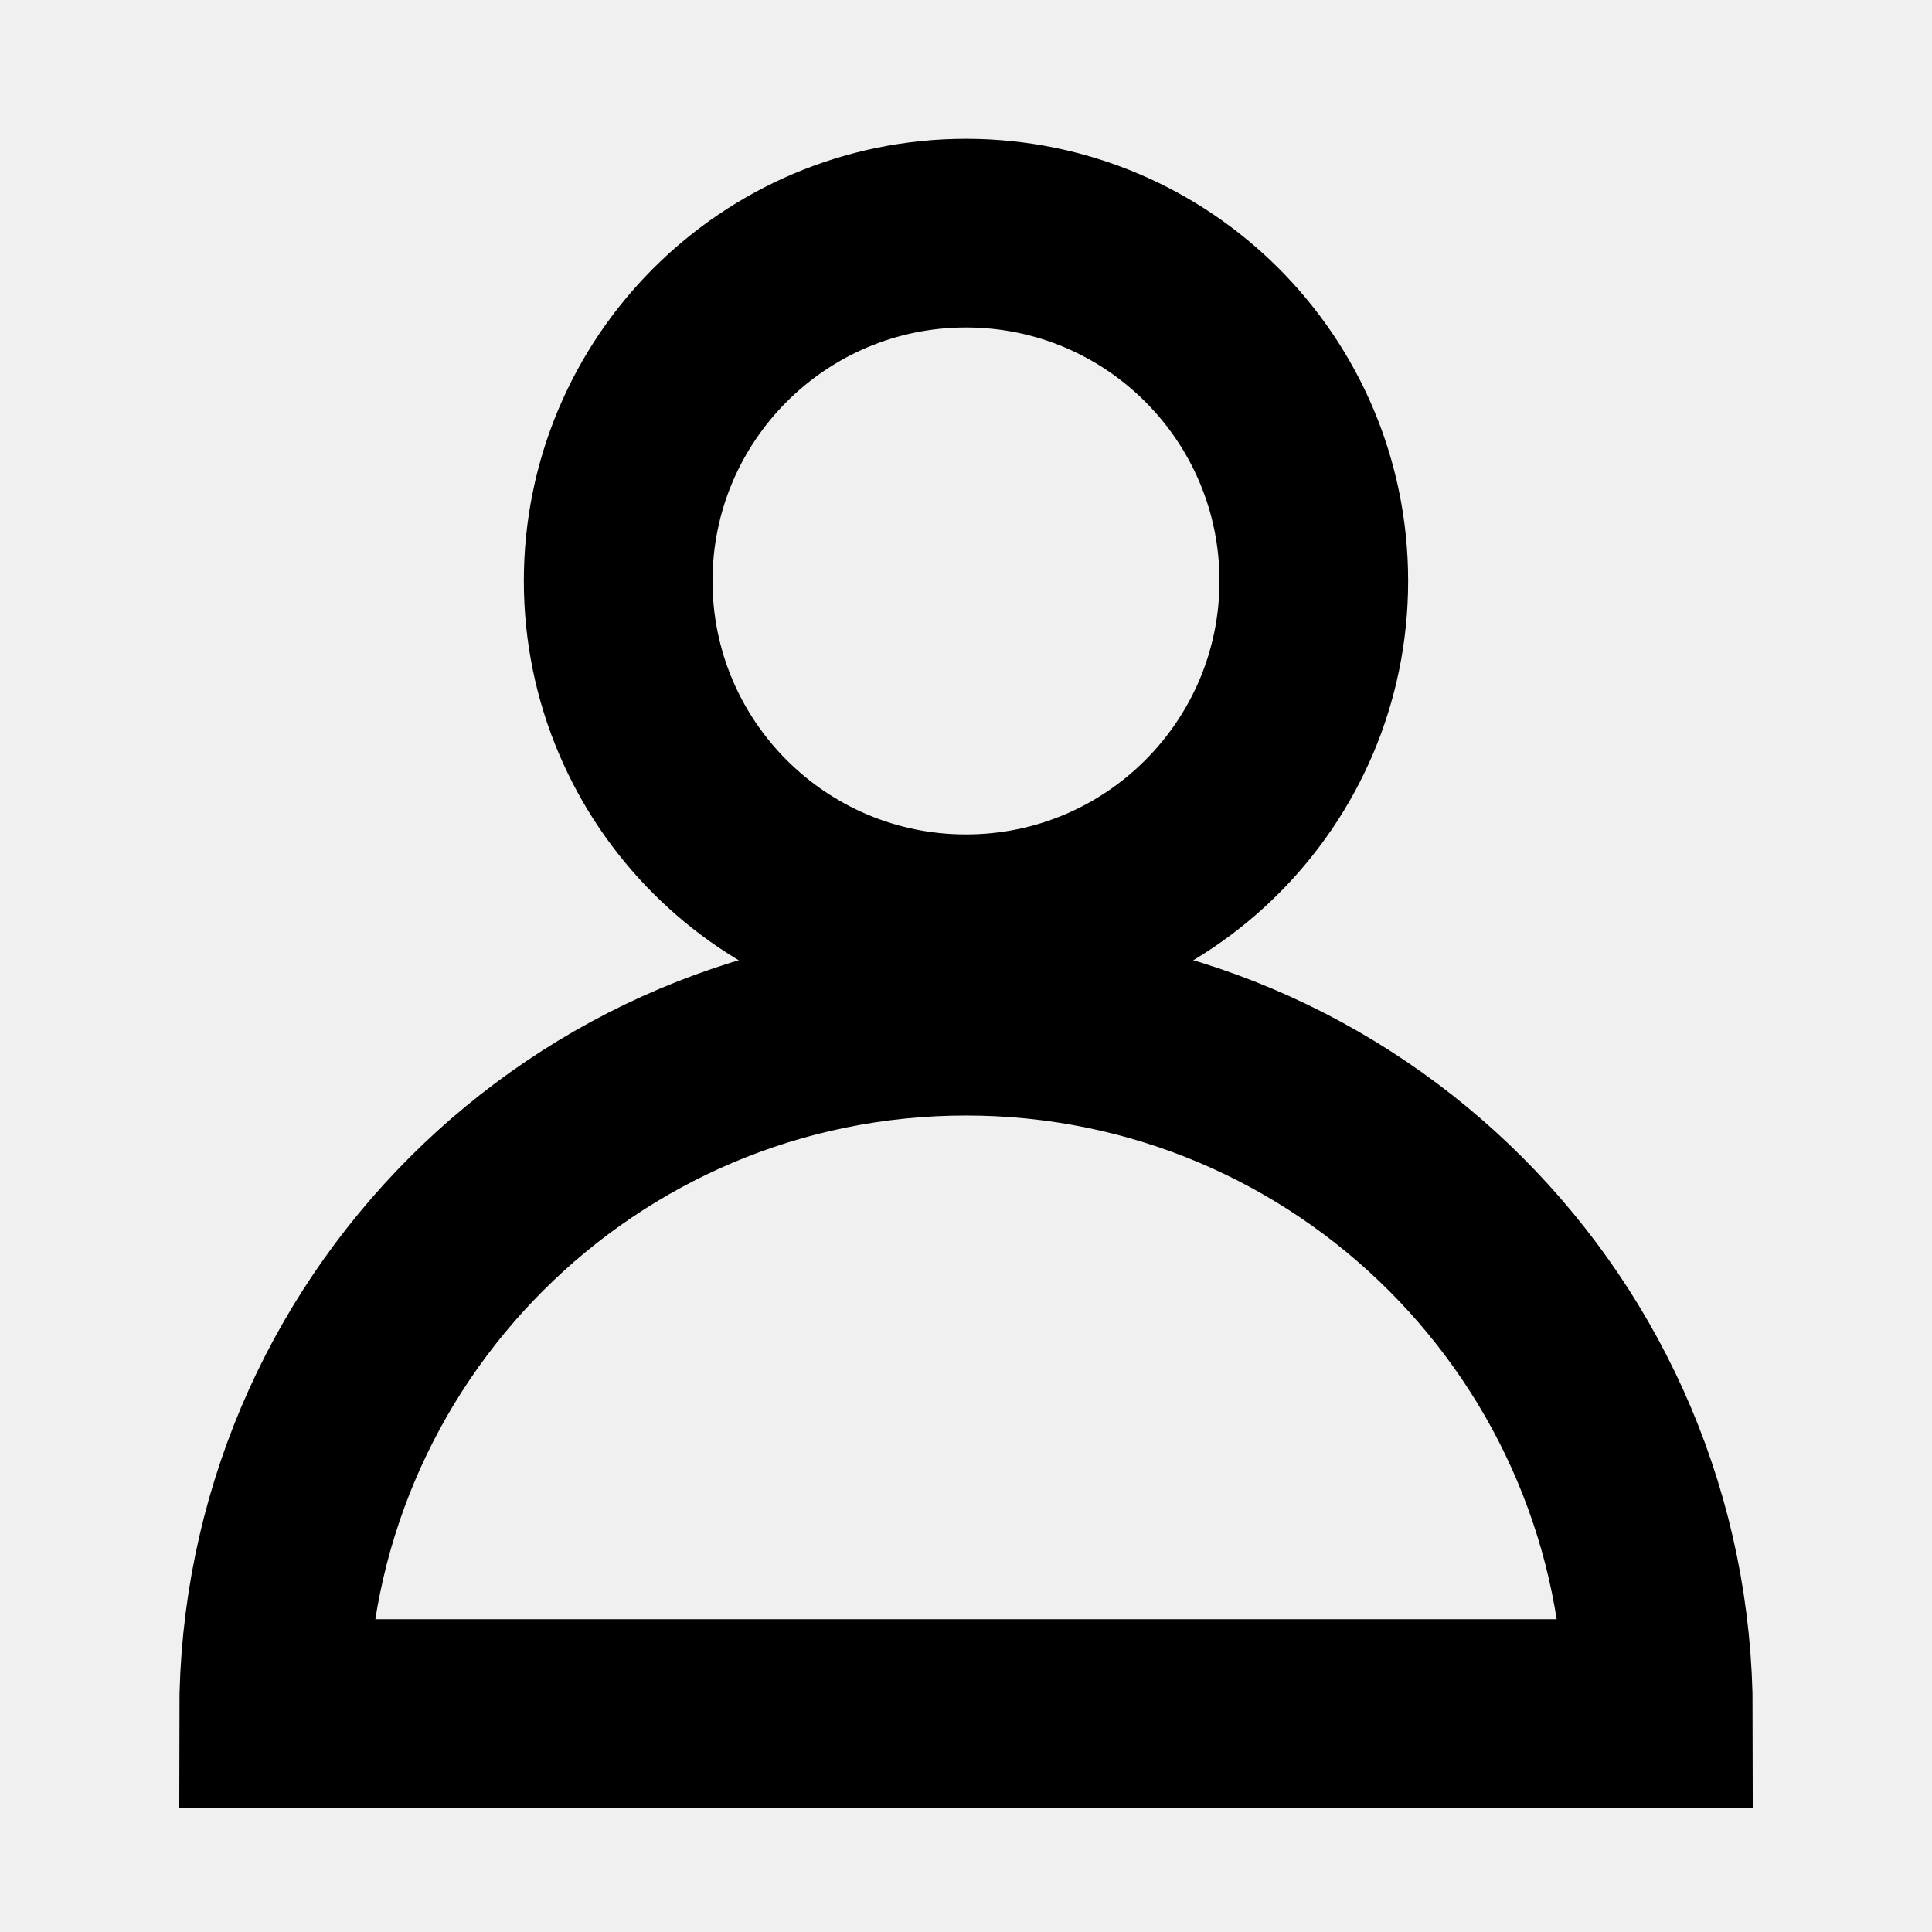
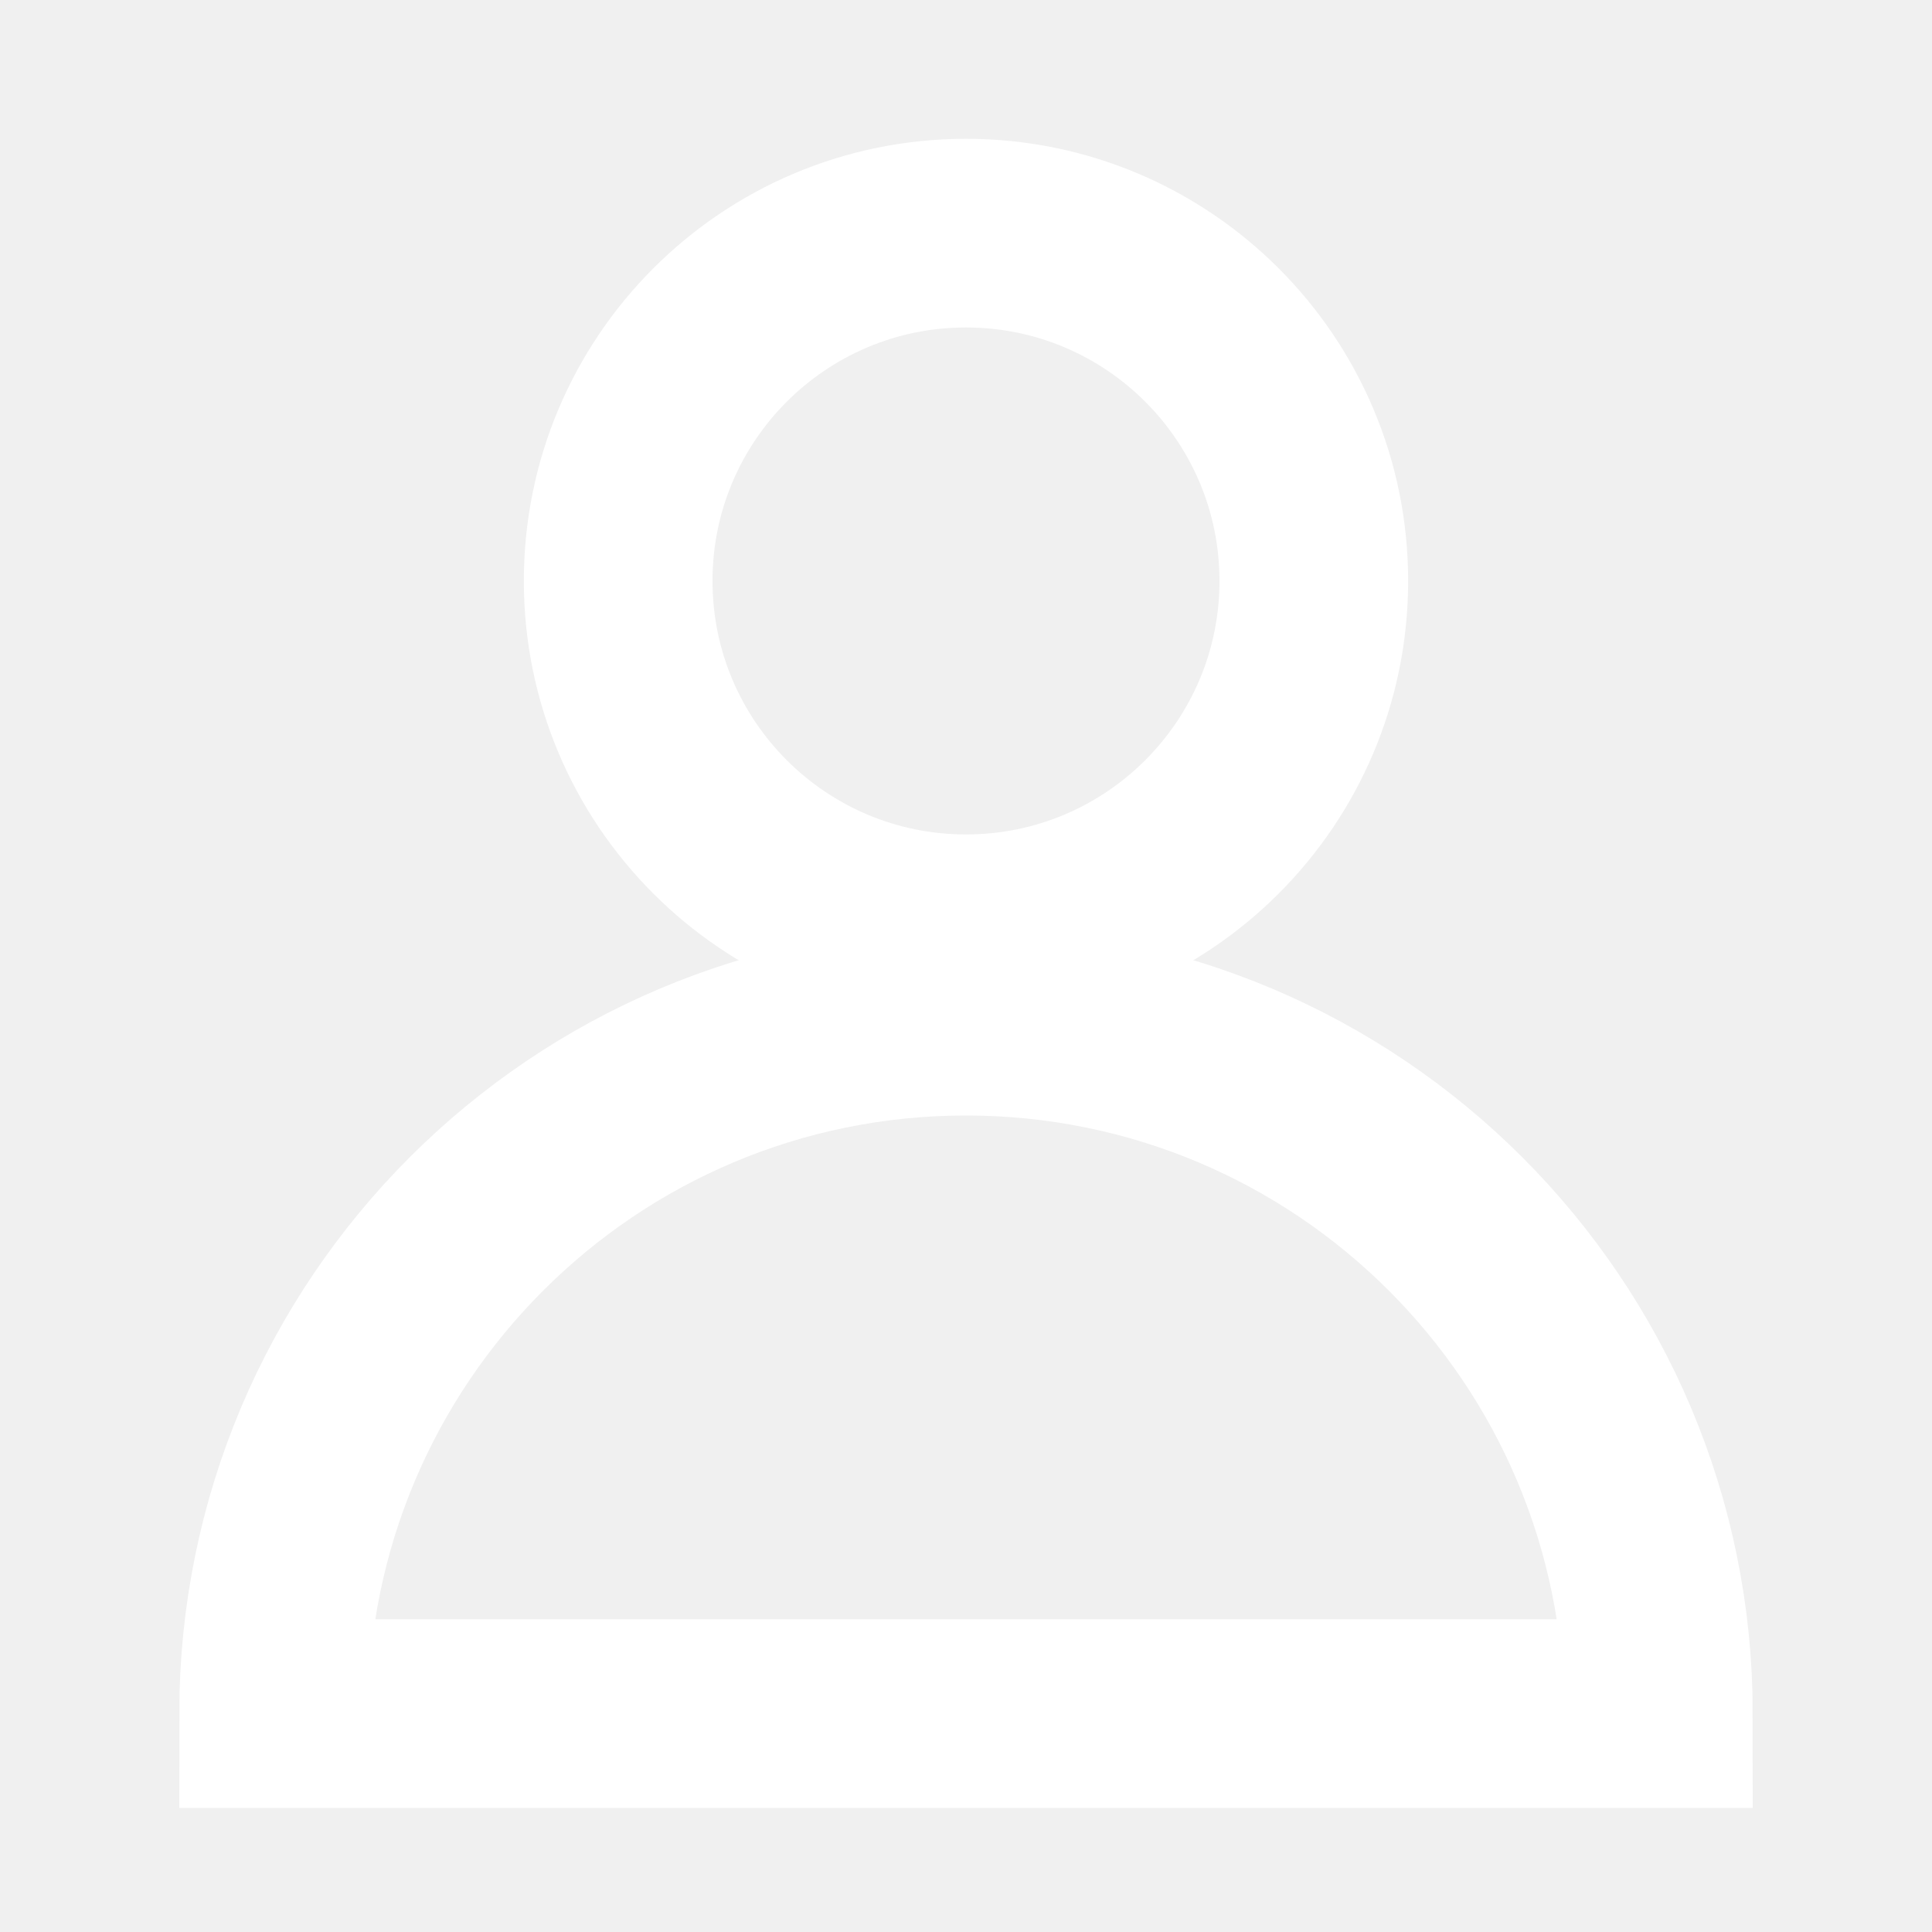
<svg xmlns="http://www.w3.org/2000/svg" width="512" height="512" viewBox="0 0 135.467 135.467" version="1.1" id="svg5">
  <defs id="defs2" />
  <g id="layer1">
-     <circle style="fill:none;stroke:#000000;stroke-width:13.229;stroke-linecap:round;paint-order:stroke fill markers;stop-color:#000000;stroke-dasharray:none" id="path242" cx="67.733" cy="40.735" r="24.388" />
-     <path id="path298" style="fill:none;stroke:#000000;stroke-width:13.229;stroke-linecap:round;paint-order:stroke fill markers;stop-color:#000000;stroke-dasharray:none" d="m 19.185,120.151 c 0,-26.813 21.736,-48.549 48.549,-48.549 26.813,2e-6 48.549,21.736 48.549,48.549 z" />
+     <circle style="fill:none;stroke:#ffffff;stroke-width:13.229;stroke-linecap:round;paint-order:stroke fill markers;stop-color:#000000;stroke-dasharray:none" id="path242" cx="67.733" cy="40.735" r="24.388" />
+     <path id="path298" style="fill:none;stroke:#ffffff;stroke-width:13.229;stroke-linecap:round;paint-order:stroke fill markers;stop-color:#000000;stroke-dasharray:none" d="m 19.185,120.151 c 0,-26.813 21.736,-48.549 48.549,-48.549 26.813,2e-6 48.549,21.736 48.549,48.549 z" />
  </g>
</svg>
